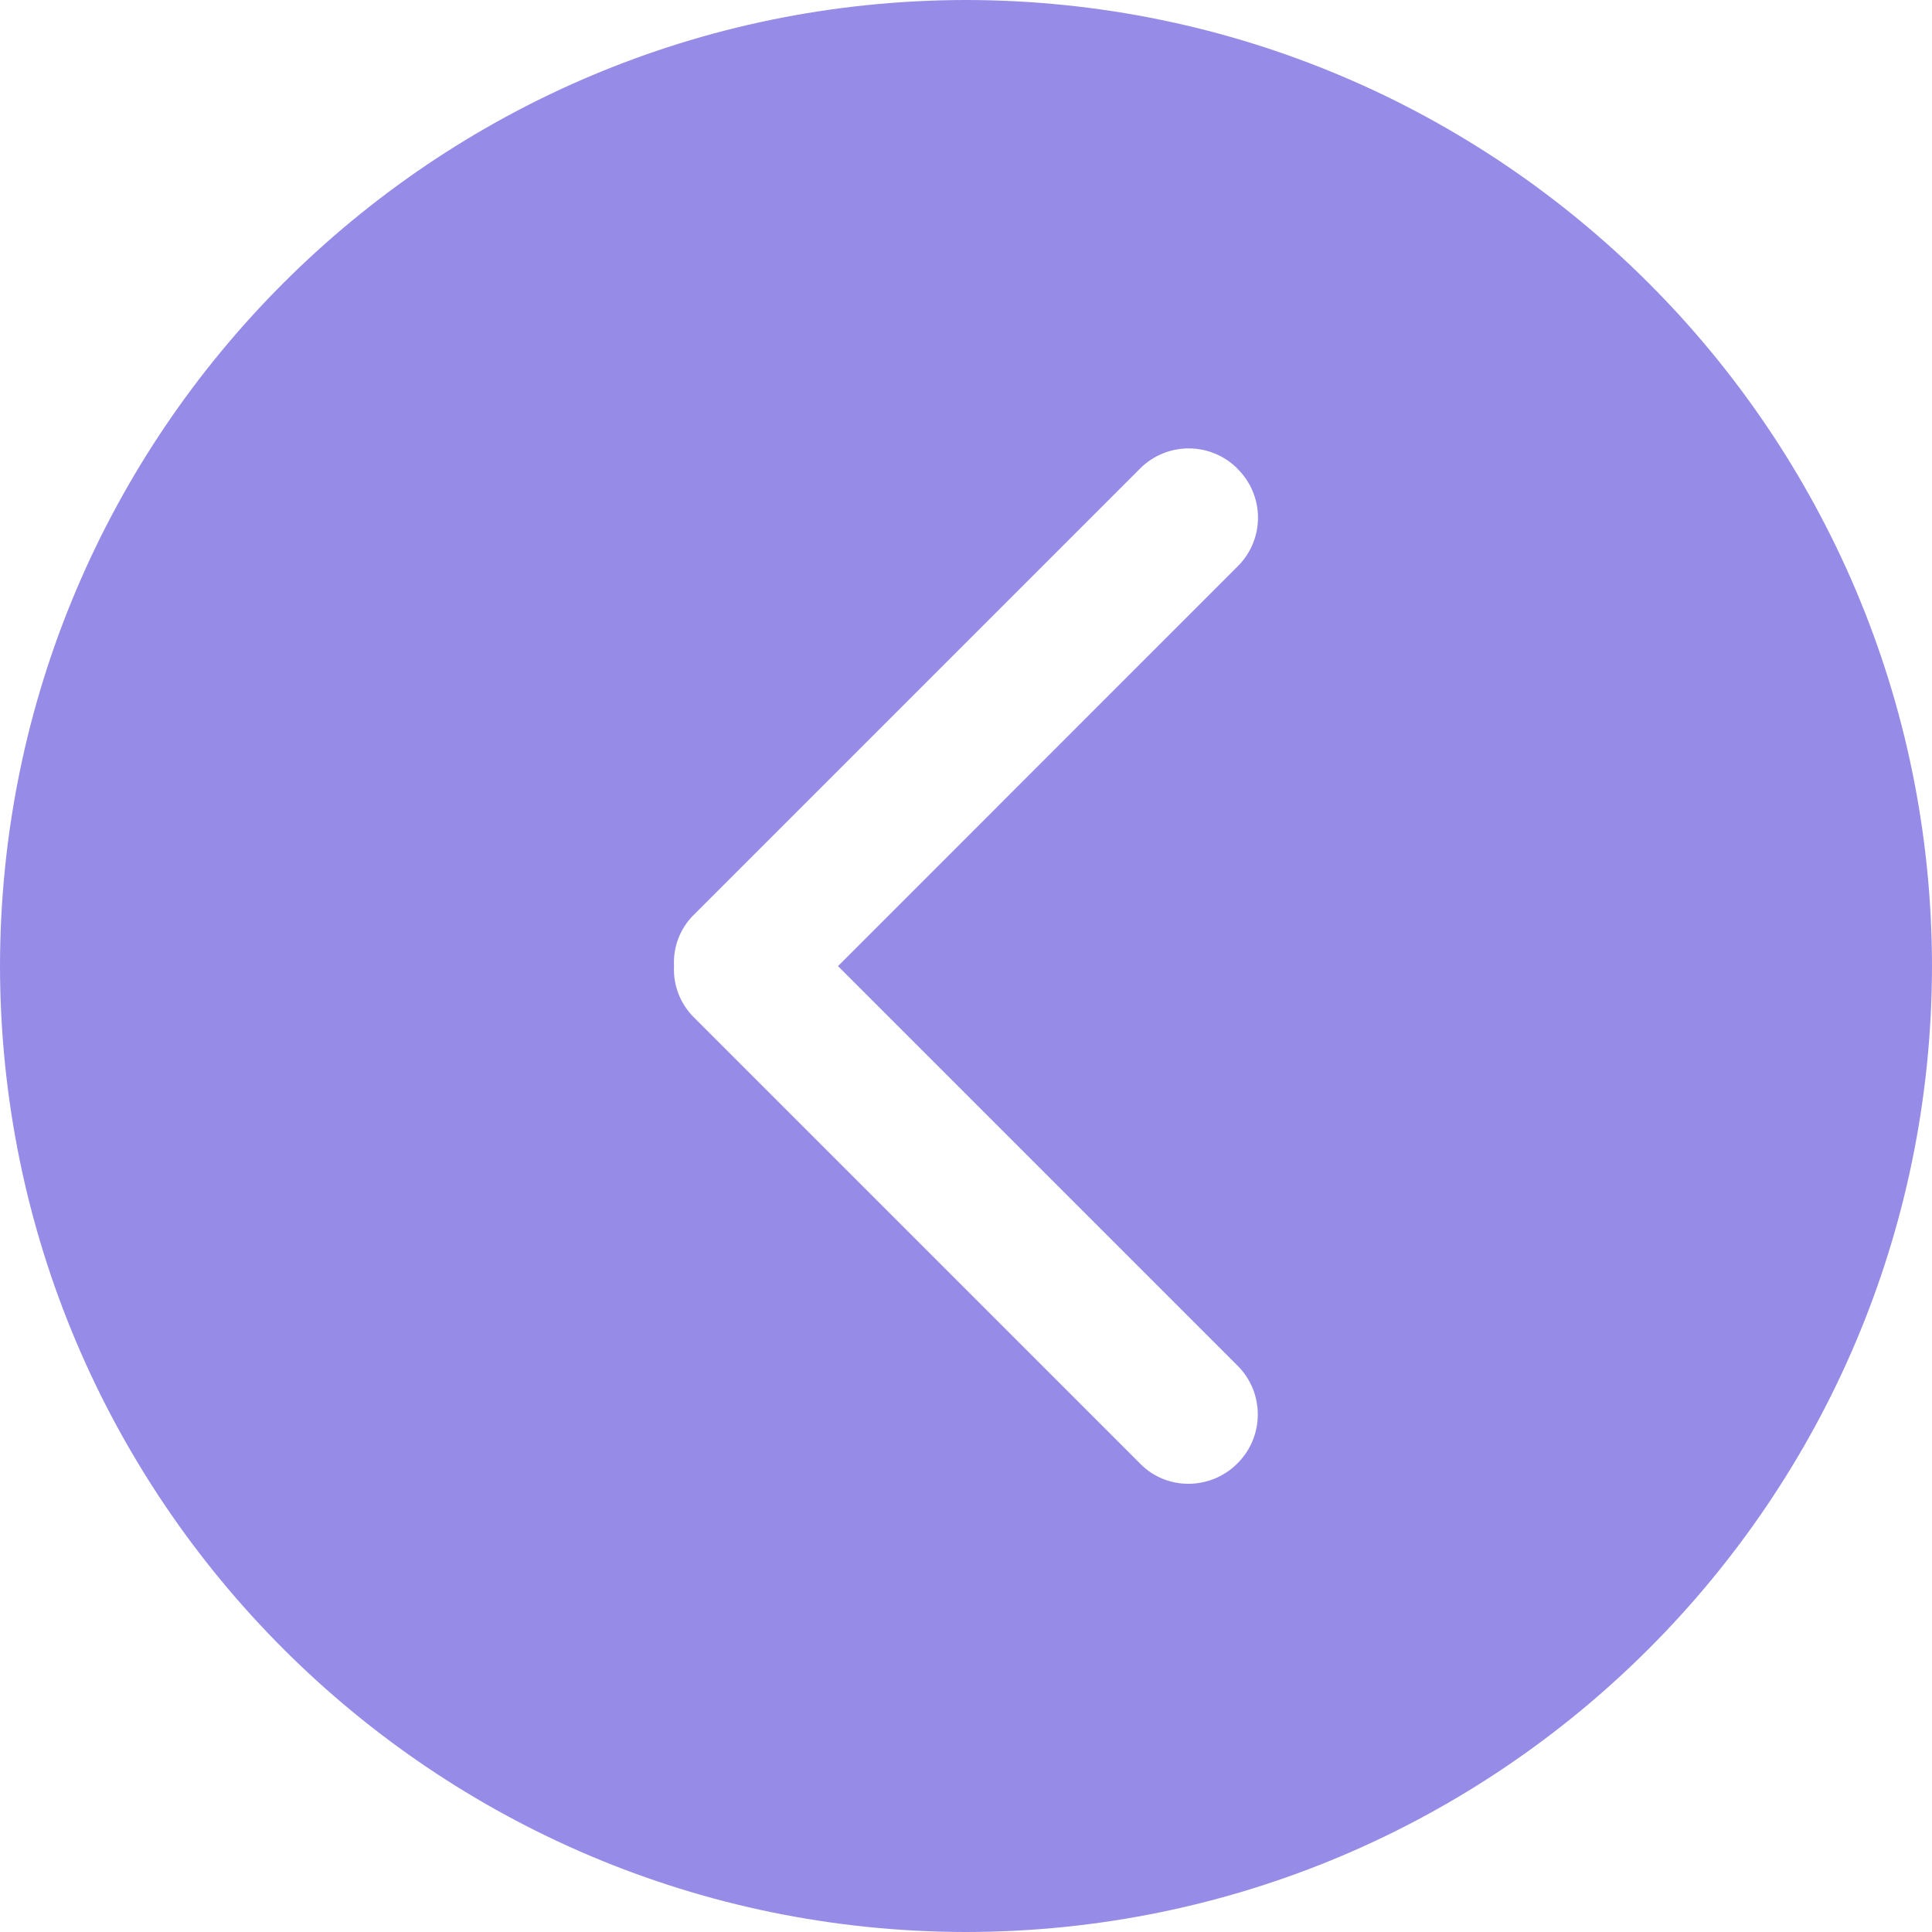
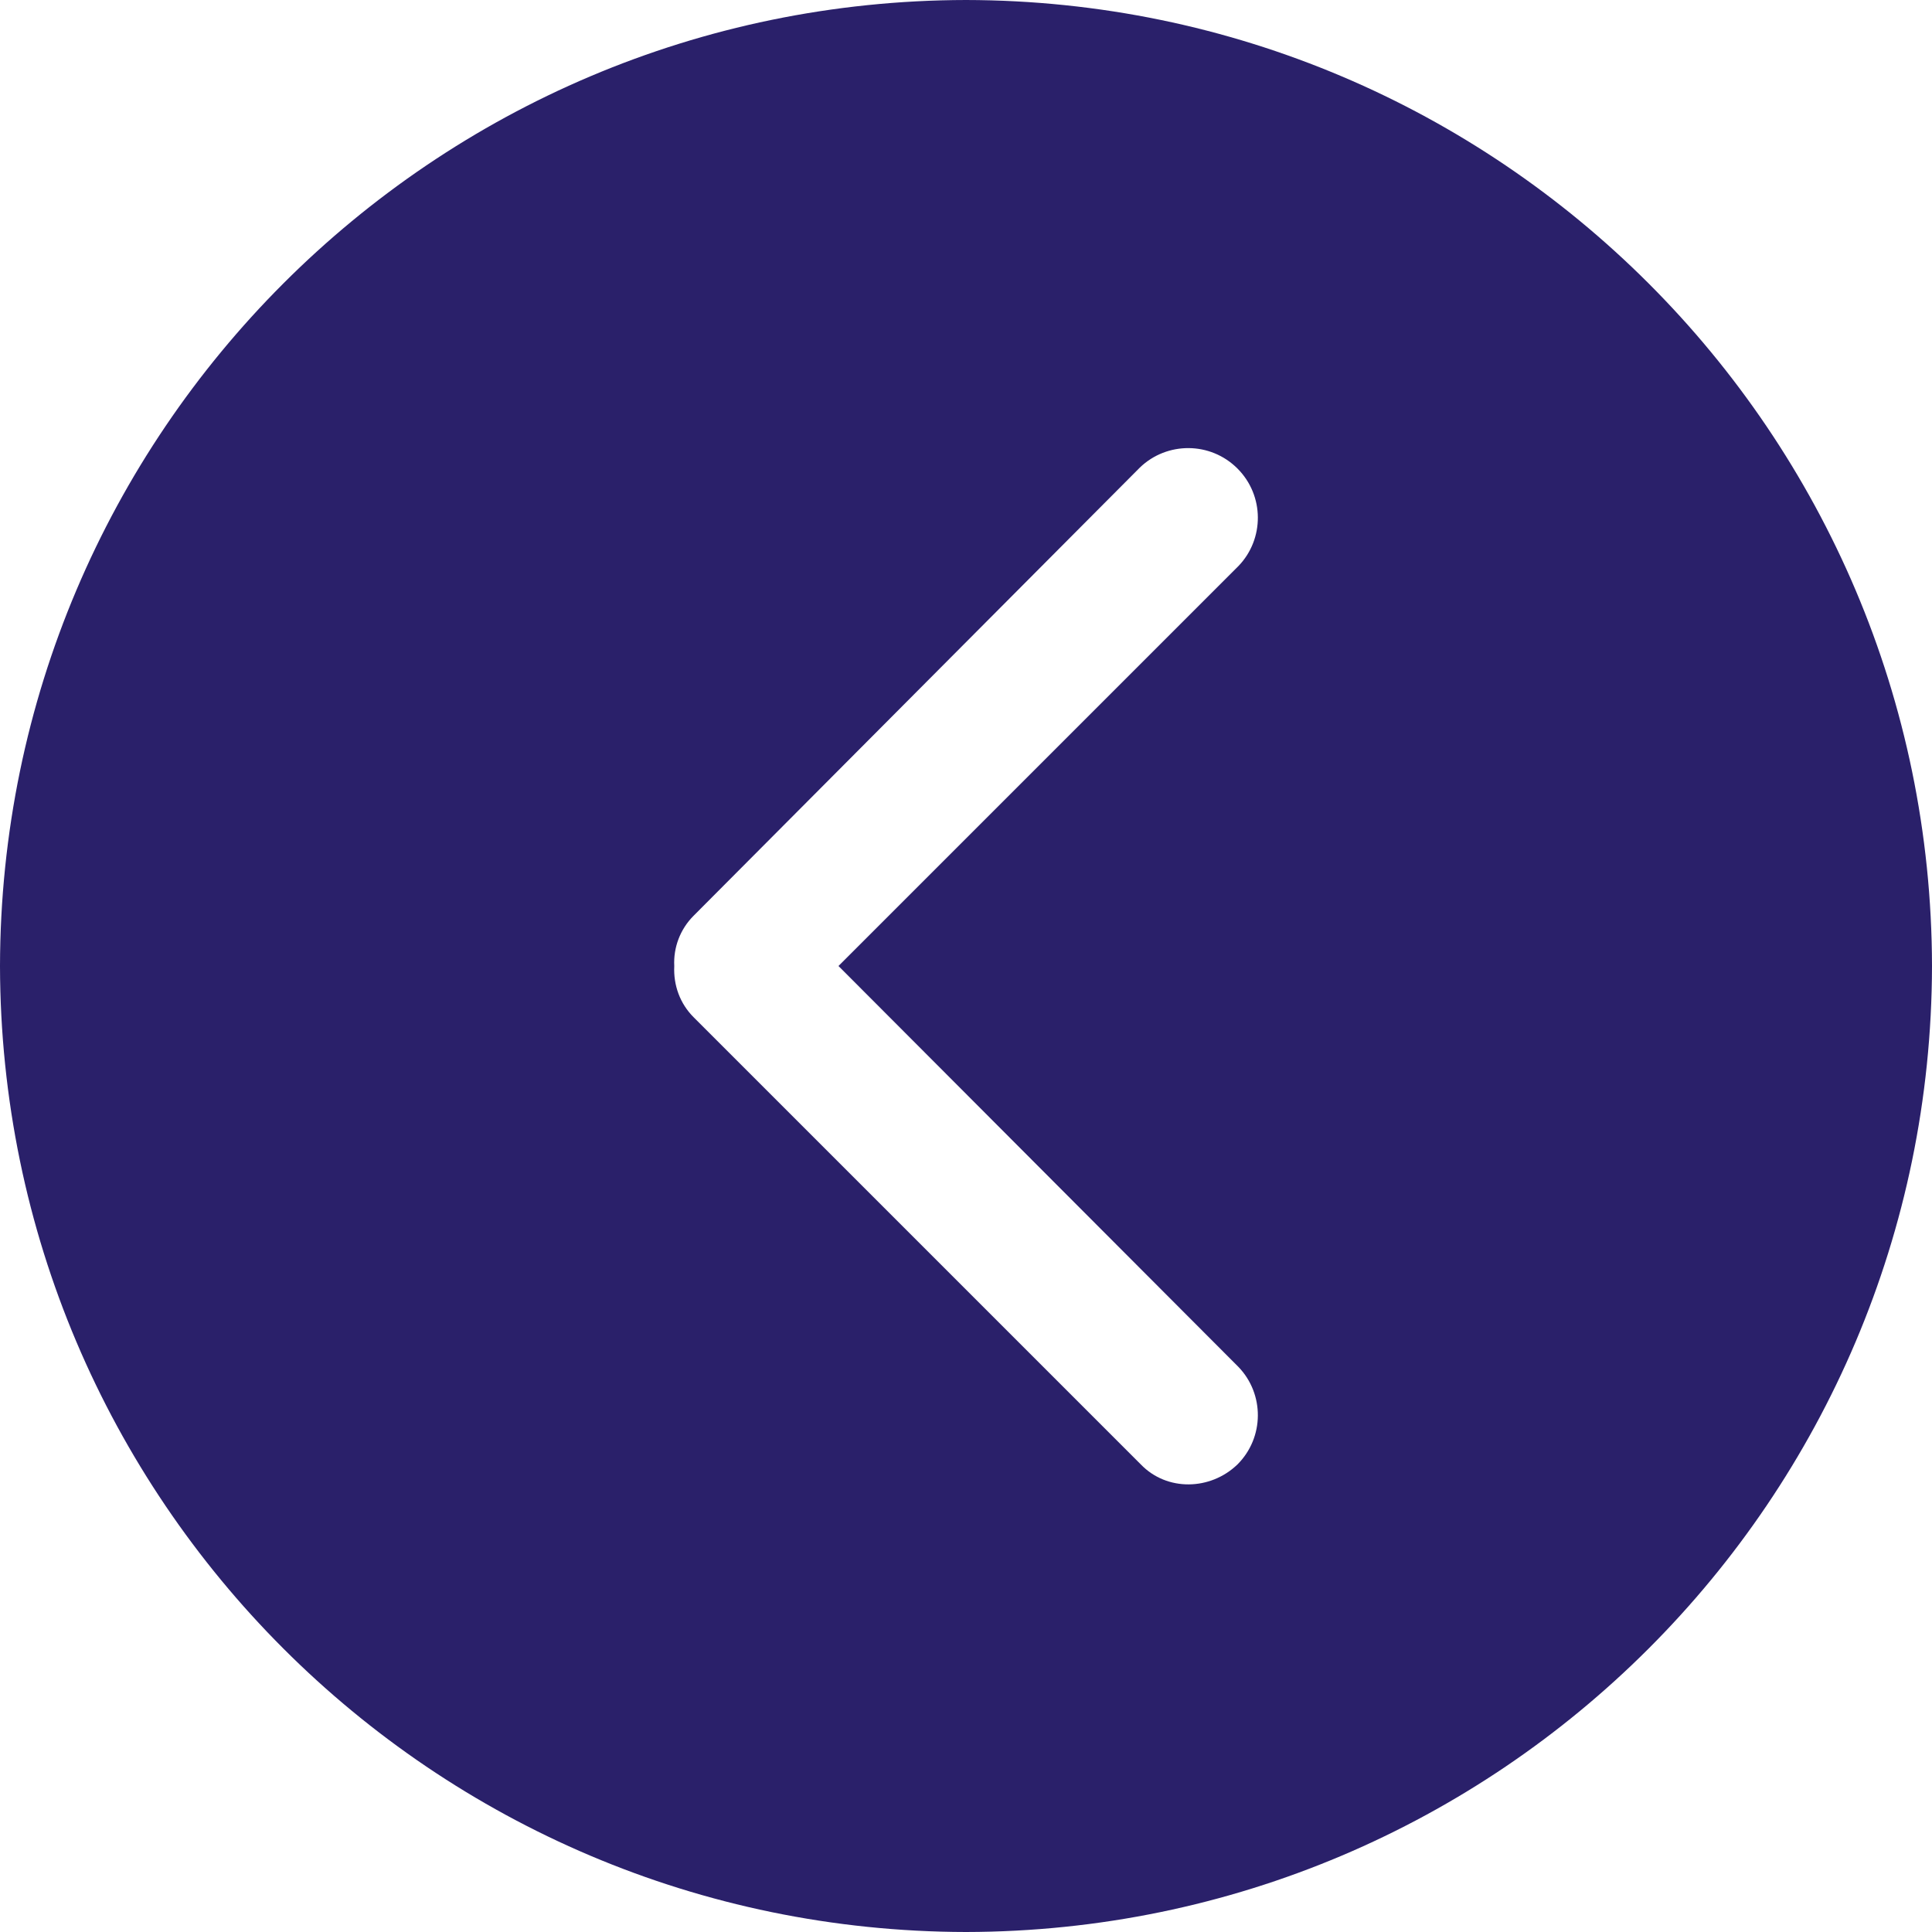
- <svg xmlns="http://www.w3.org/2000/svg" t="1612441632889" class="icon" viewBox="0 0 1024 1024" version="1.1" p-id="3006" width="200" height="200">
-   <defs>
-     <style type="text/css" />
-   </defs>
-   <path d="M512 0a512.512 512.512 0 0 1 512 512 512.512 512.512 0 0 1-512 512 512.512 512.512 0 0 1-512-512 512.512 512.512 0 0 1 512-512z m144 248.512a36.48 36.48 0 0 0-51.52-0.384L367.488 485.12a35.392 35.392 0 0 0-10.24 26.816 35.84 35.84 0 0 0 10.24 27.008l236.992 236.992c13.952 14.08 37.056 14.016 51.328-0.256a36.544 36.544 0 0 0 0.448-51.52L444.16 512.064l212.032-212.096a36.288 36.288 0 0 0-0.256-51.456z" fill="#968CE8" p-id="3007" />
+ <svg xmlns="http://www.w3.org/2000/svg" version="1.1" id="Layer_1" x="0px" y="0px" viewBox="0 0 200 200" style="enable-background:new 0 0 200 200;" xml:space="preserve">
+   <style type="text/css">
+ 	.st0{fill:#2A206A;}
+ </style>
+   <path class="st0" d="M100,0c55.2,0.1,99.9,44.8,100,100c-0.1,55.2-44.8,99.9-100,100C44.8,199.9,0.1,155.2,0,100  C0.1,44.8,44.8,0.1,100,0z M128.1,48.5c-2.8-2.8-7.3-2.8-10.1-0.1L71.8,94.8c-1.4,1.4-2.1,3.3-2,5.2c-0.1,2,0.6,3.9,2,5.3l46.3,46.3  c2.7,2.8,7.2,2.7,10,0c2.8-2.8,2.8-7.3,0.1-10.1L86.8,100l41.4-41.4C130.9,55.8,130.9,51.3,128.1,48.5  C128.1,48.6,128.1,48.5,128.1,48.5L128.1,48.5z" />
</svg>
